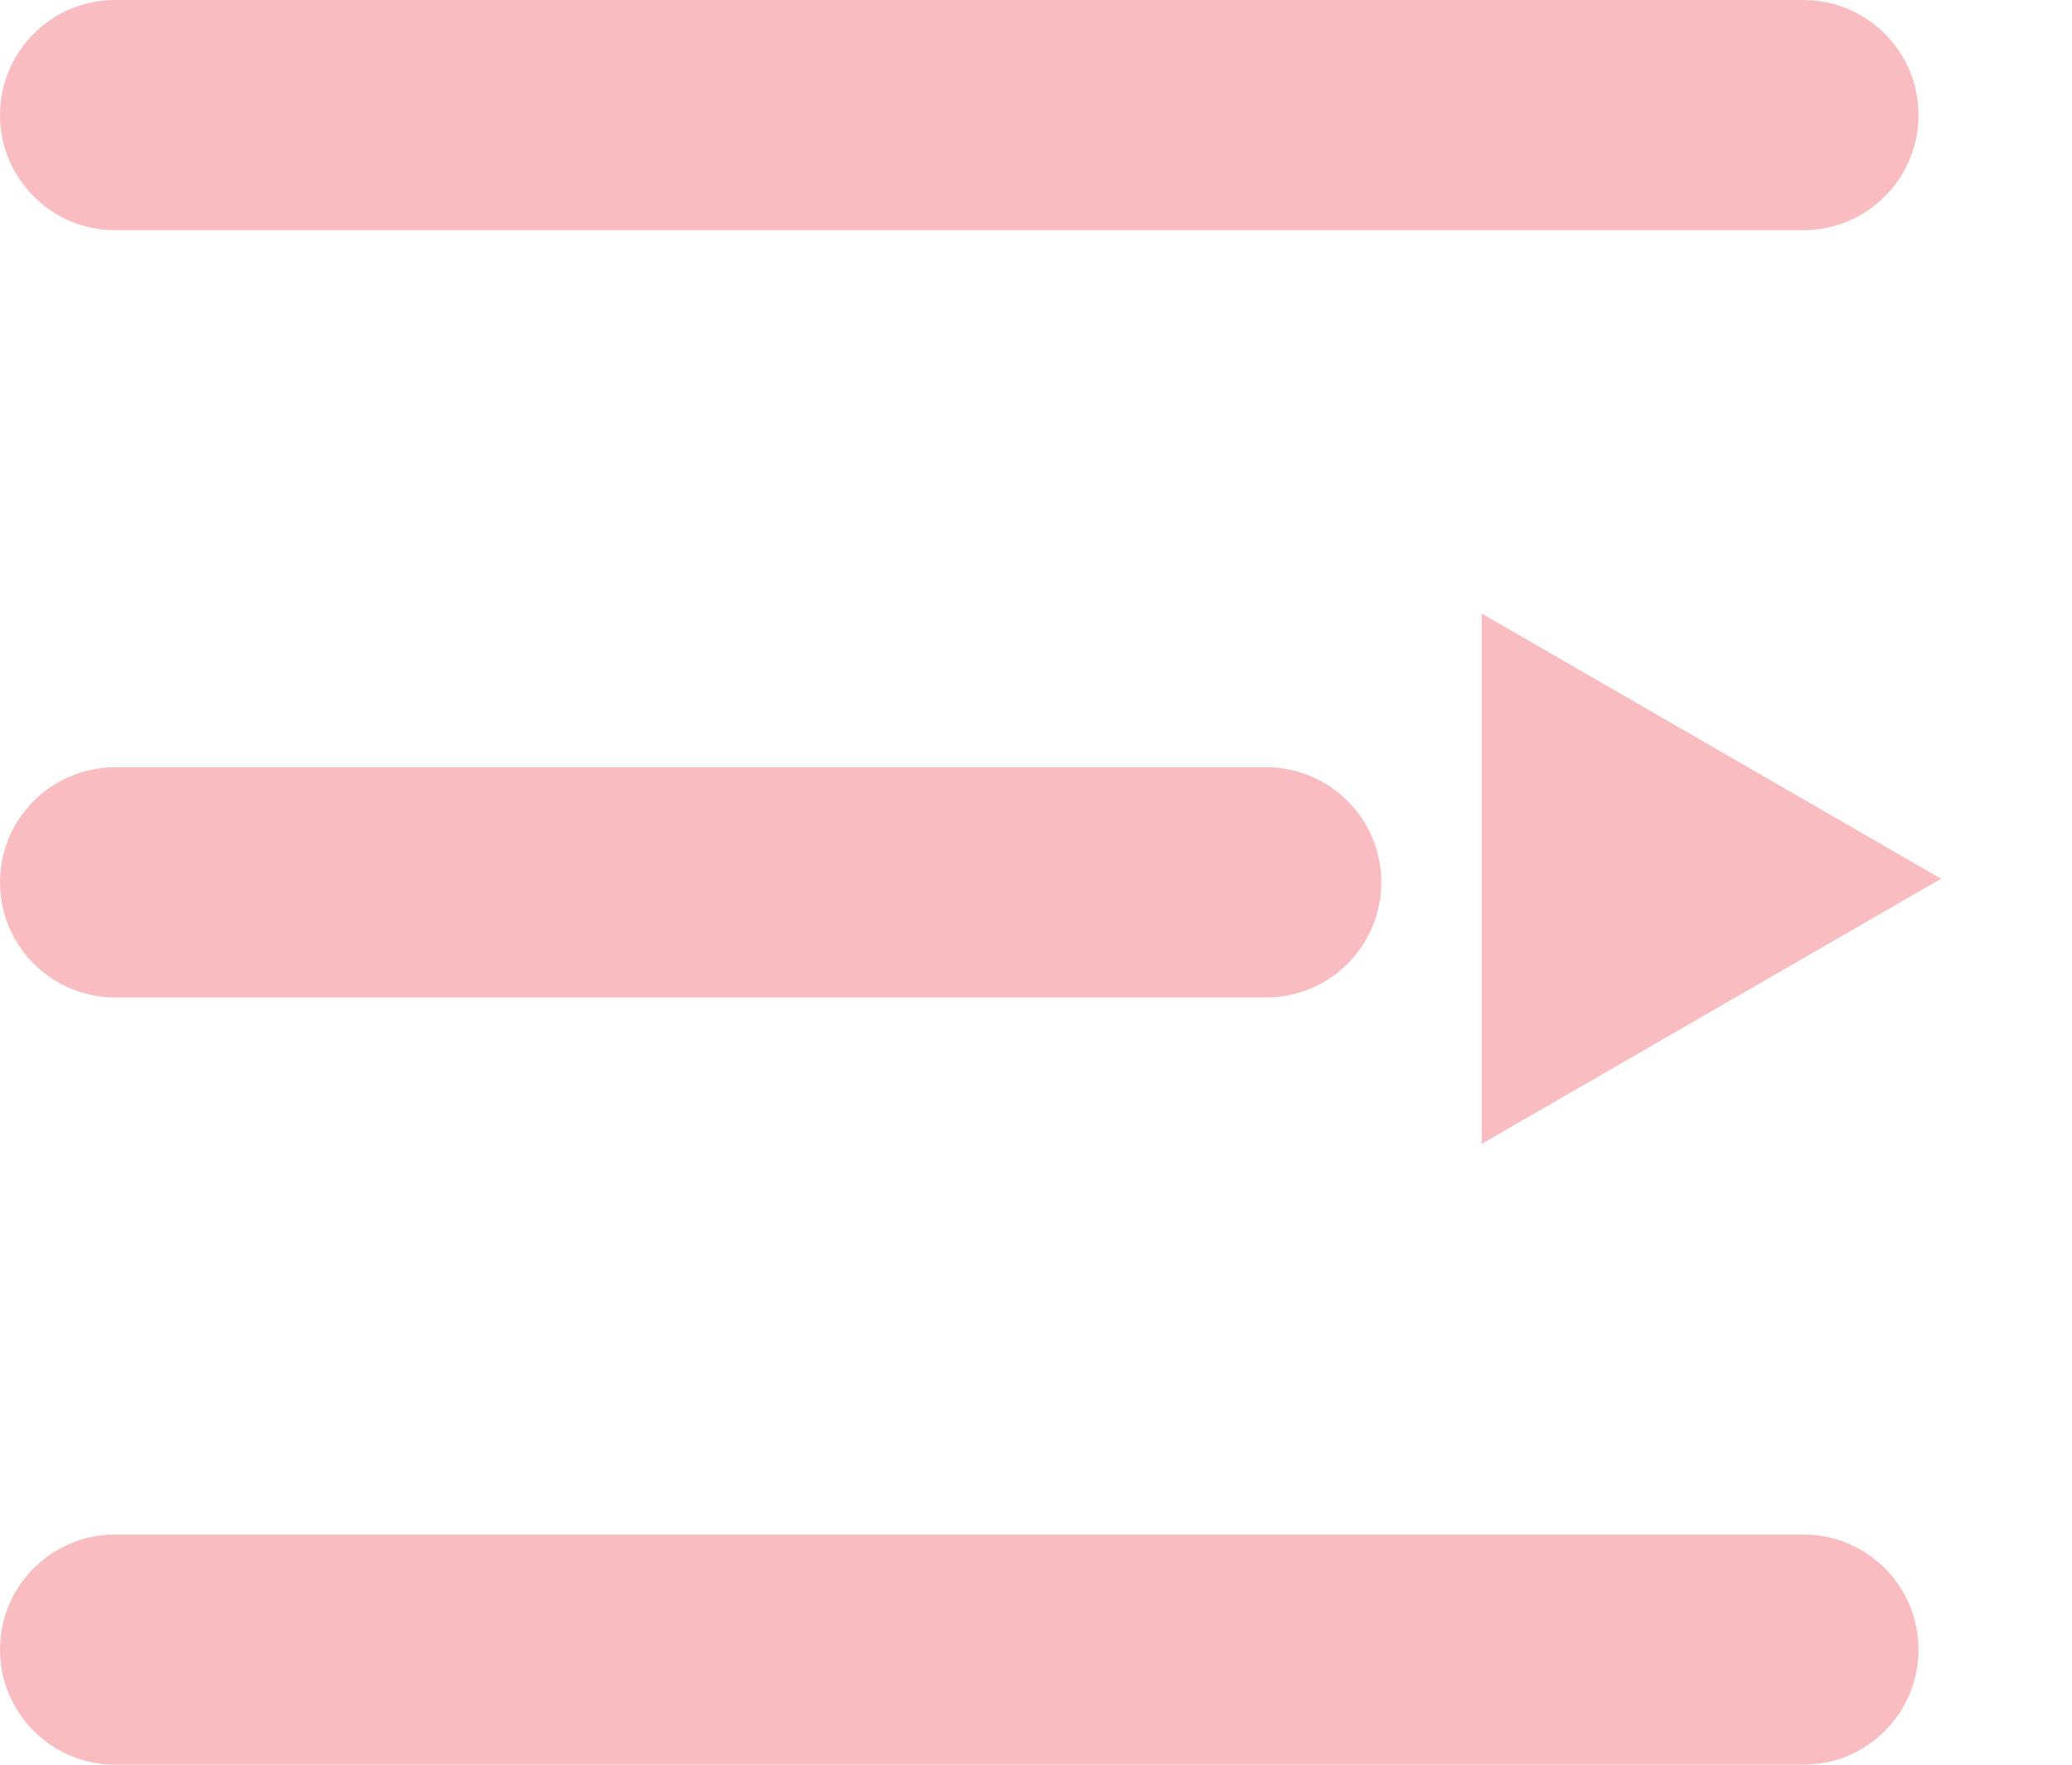
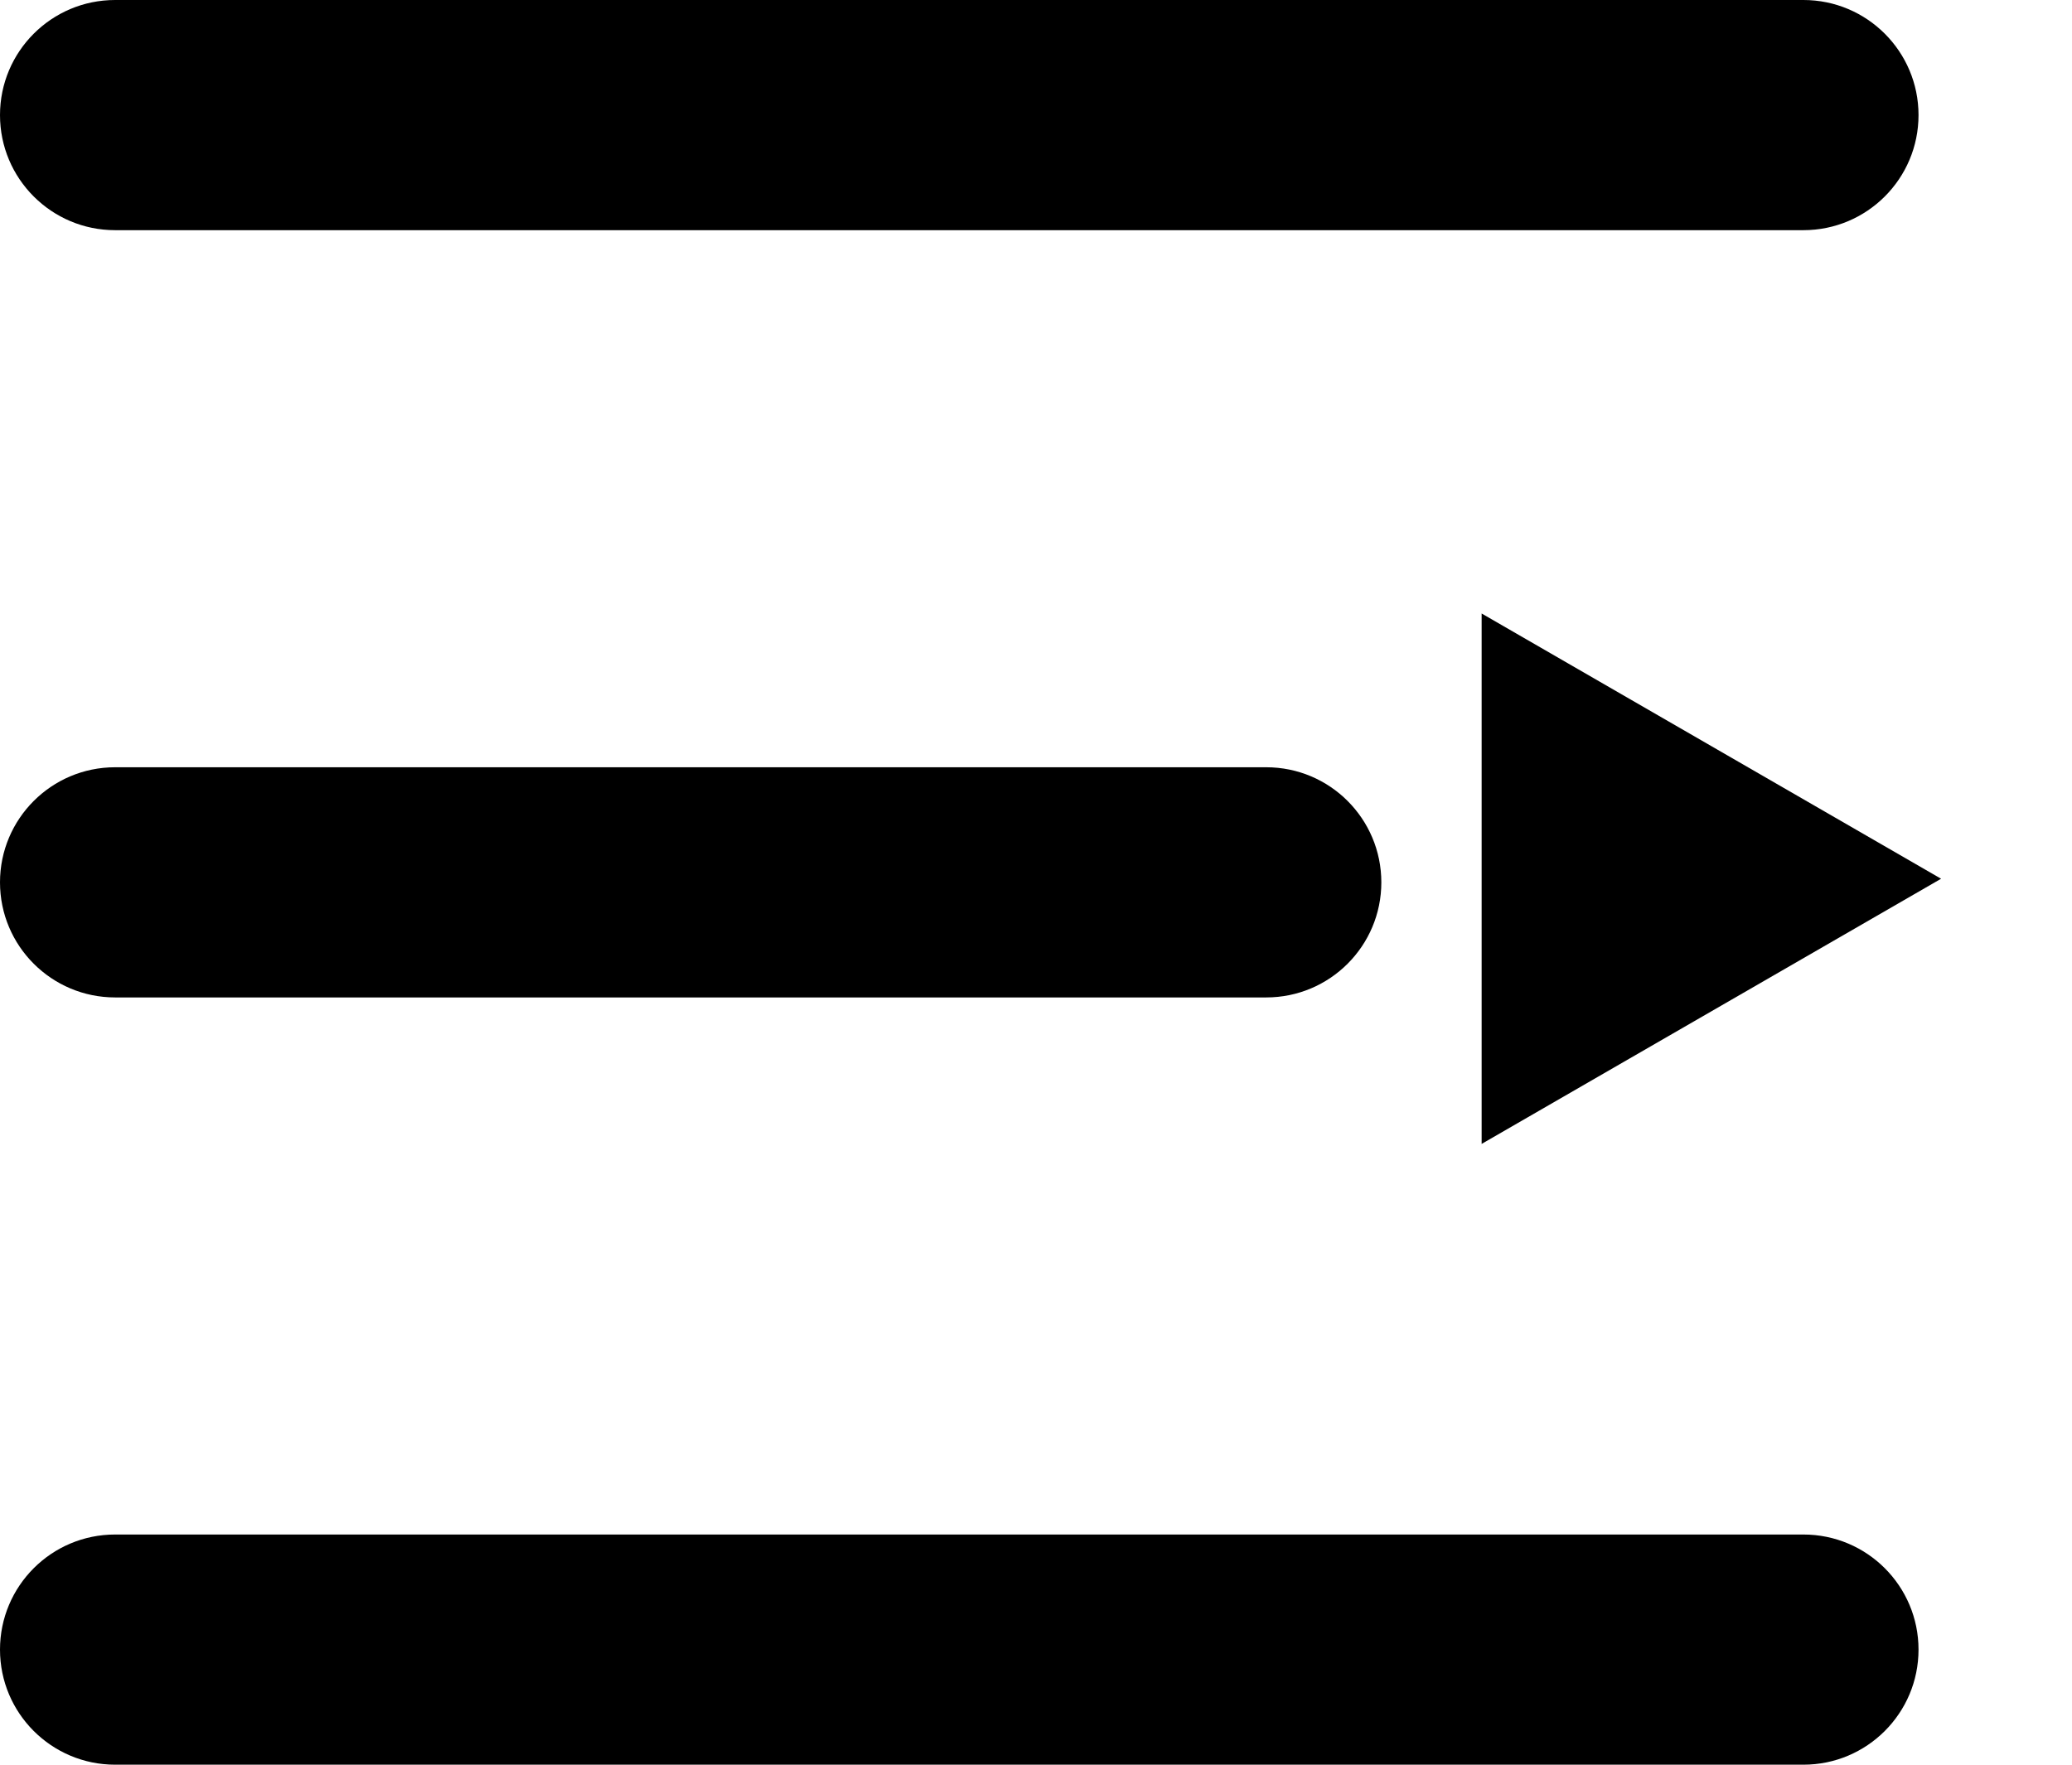
<svg xmlns="http://www.w3.org/2000/svg" width="27" height="23" viewBox="0 0 27 23" fill="none">
-   <rect width="25" height="3" rx="1.5" fill="#F9BCC1" />
-   <rect y="10" width="18" height="3" rx="1.5" fill="#F9BCC1" />
-   <rect y="20" width="25" height="3" rx="1.5" fill="#F9BCC1" />
-   <path d="M19.307 7.996L25.294 11.453L19.307 14.909L19.307 7.996Z" fill="#F9BCC1" />
+   <rect width="25" height="3" rx="1.5" fill="currentColor" />
+   <rect y="10" width="18" height="3" rx="1.5" fill="currentColor" />
+   <rect y="20" width="25" height="3" rx="1.5" fill="currentColor" />
+   <path d="M19.307 7.996L25.294 11.453L19.307 14.909L19.307 7.996Z" fill="currentColor" />
</svg>
